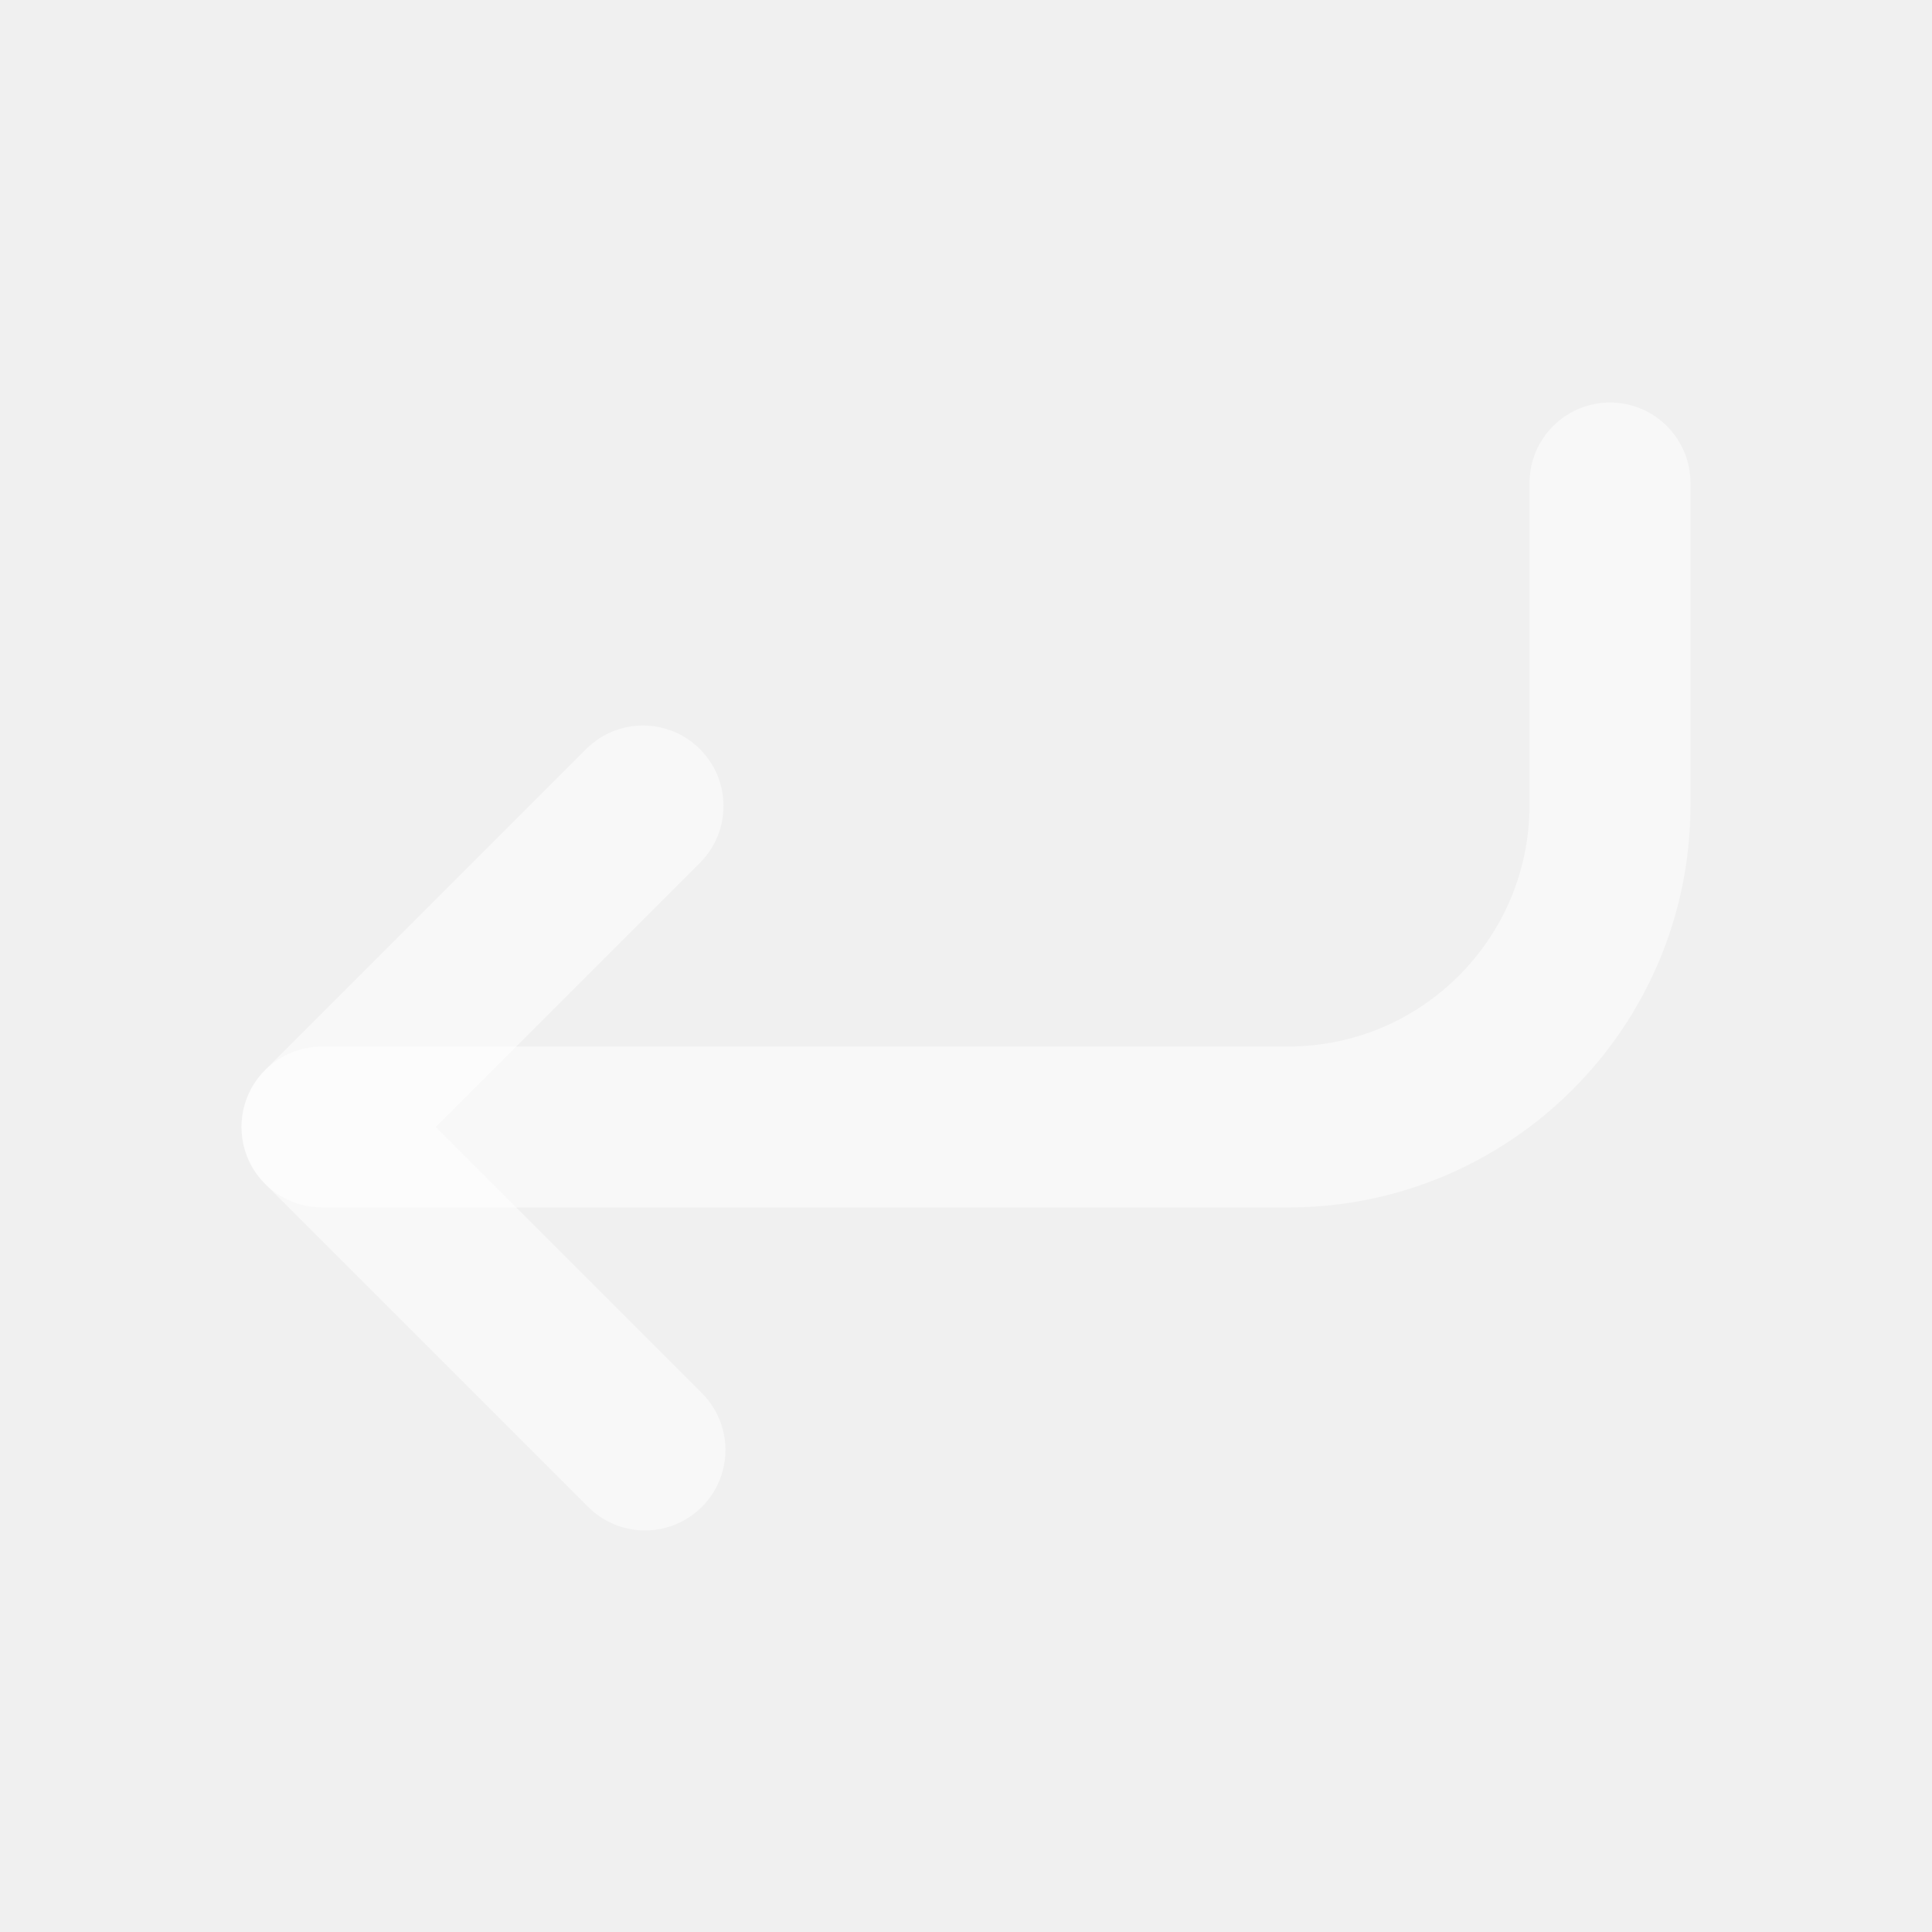
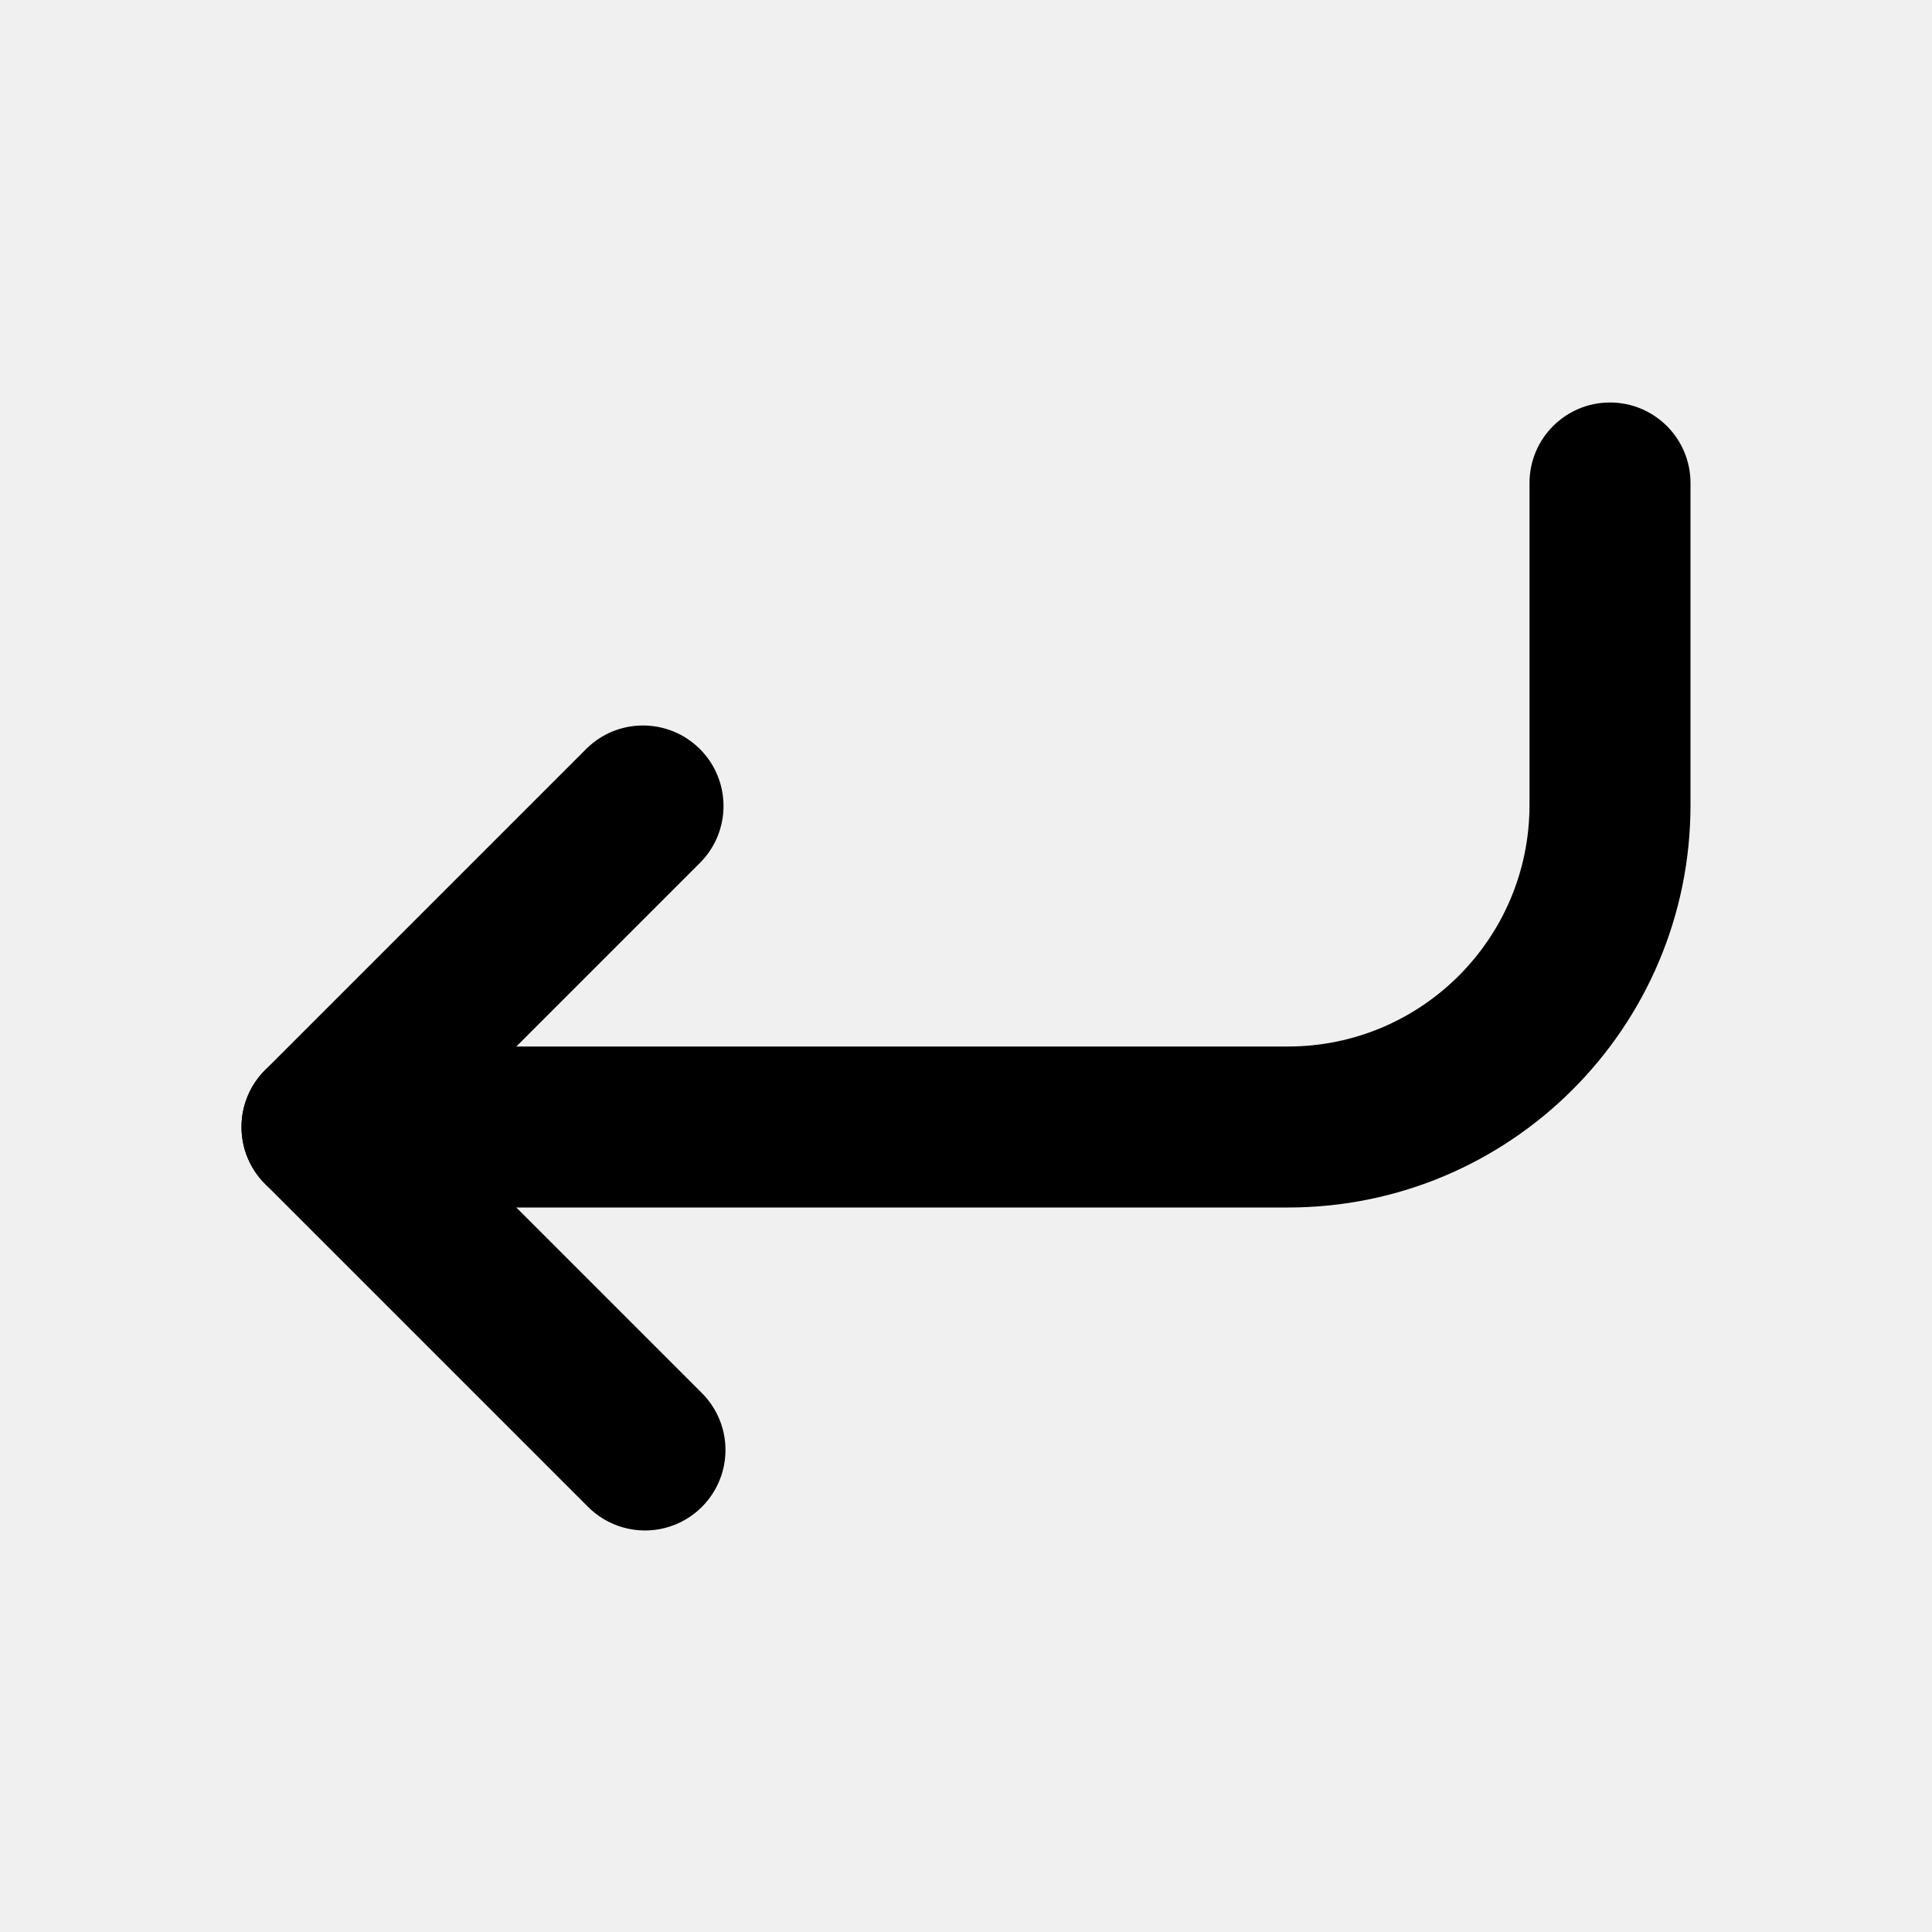
- <svg xmlns="http://www.w3.org/2000/svg" width="24" height="24">
-   <path fill="#fff" fill-opacity=".5" fill-rule="evenodd" d="M3 14a1 1 0 0 1 1-1h12a3 3 0 0 0 3-3V6a1 1 0 1 1 2 0v4a5 5 0 0 1-5 5H4a1 1 0 0 1-1-1Z" clip-rule="evenodd" />
-   <path fill="#fff" fill-opacity=".5" fill-rule="evenodd" d="M3.293 14.707a1 1 0 0 1 0-1.414l4-4a1 1 0 0 1 1.414 1.414L5.414 14l3.293 3.293a1 1 0 1 1-1.414 1.414l-4-4Z" clip-rule="evenodd" />
+ <svg xmlns="http://www.w3.org/2000/svg" width="24" height="24" viewBox="0 0 24 24">
+   <path fill-rule="evenodd" d="M3 14a1 1 0 0 1 1-1h12a3 3 0 0 0 3-3V6a1 1 0 1 1 2 0v4a5 5 0 0 1-5 5H4a1 1 0 0 1-1-1Z" clip-rule="evenodd" />
+   <path fill-rule="evenodd" d="M3.293 14.707a1 1 0 0 1 0-1.414l4-4a1 1 0 0 1 1.414 1.414L5.414 14l3.293 3.293a1 1 0 1 1-1.414 1.414l-4-4Z" clip-rule="evenodd" />
</svg>
